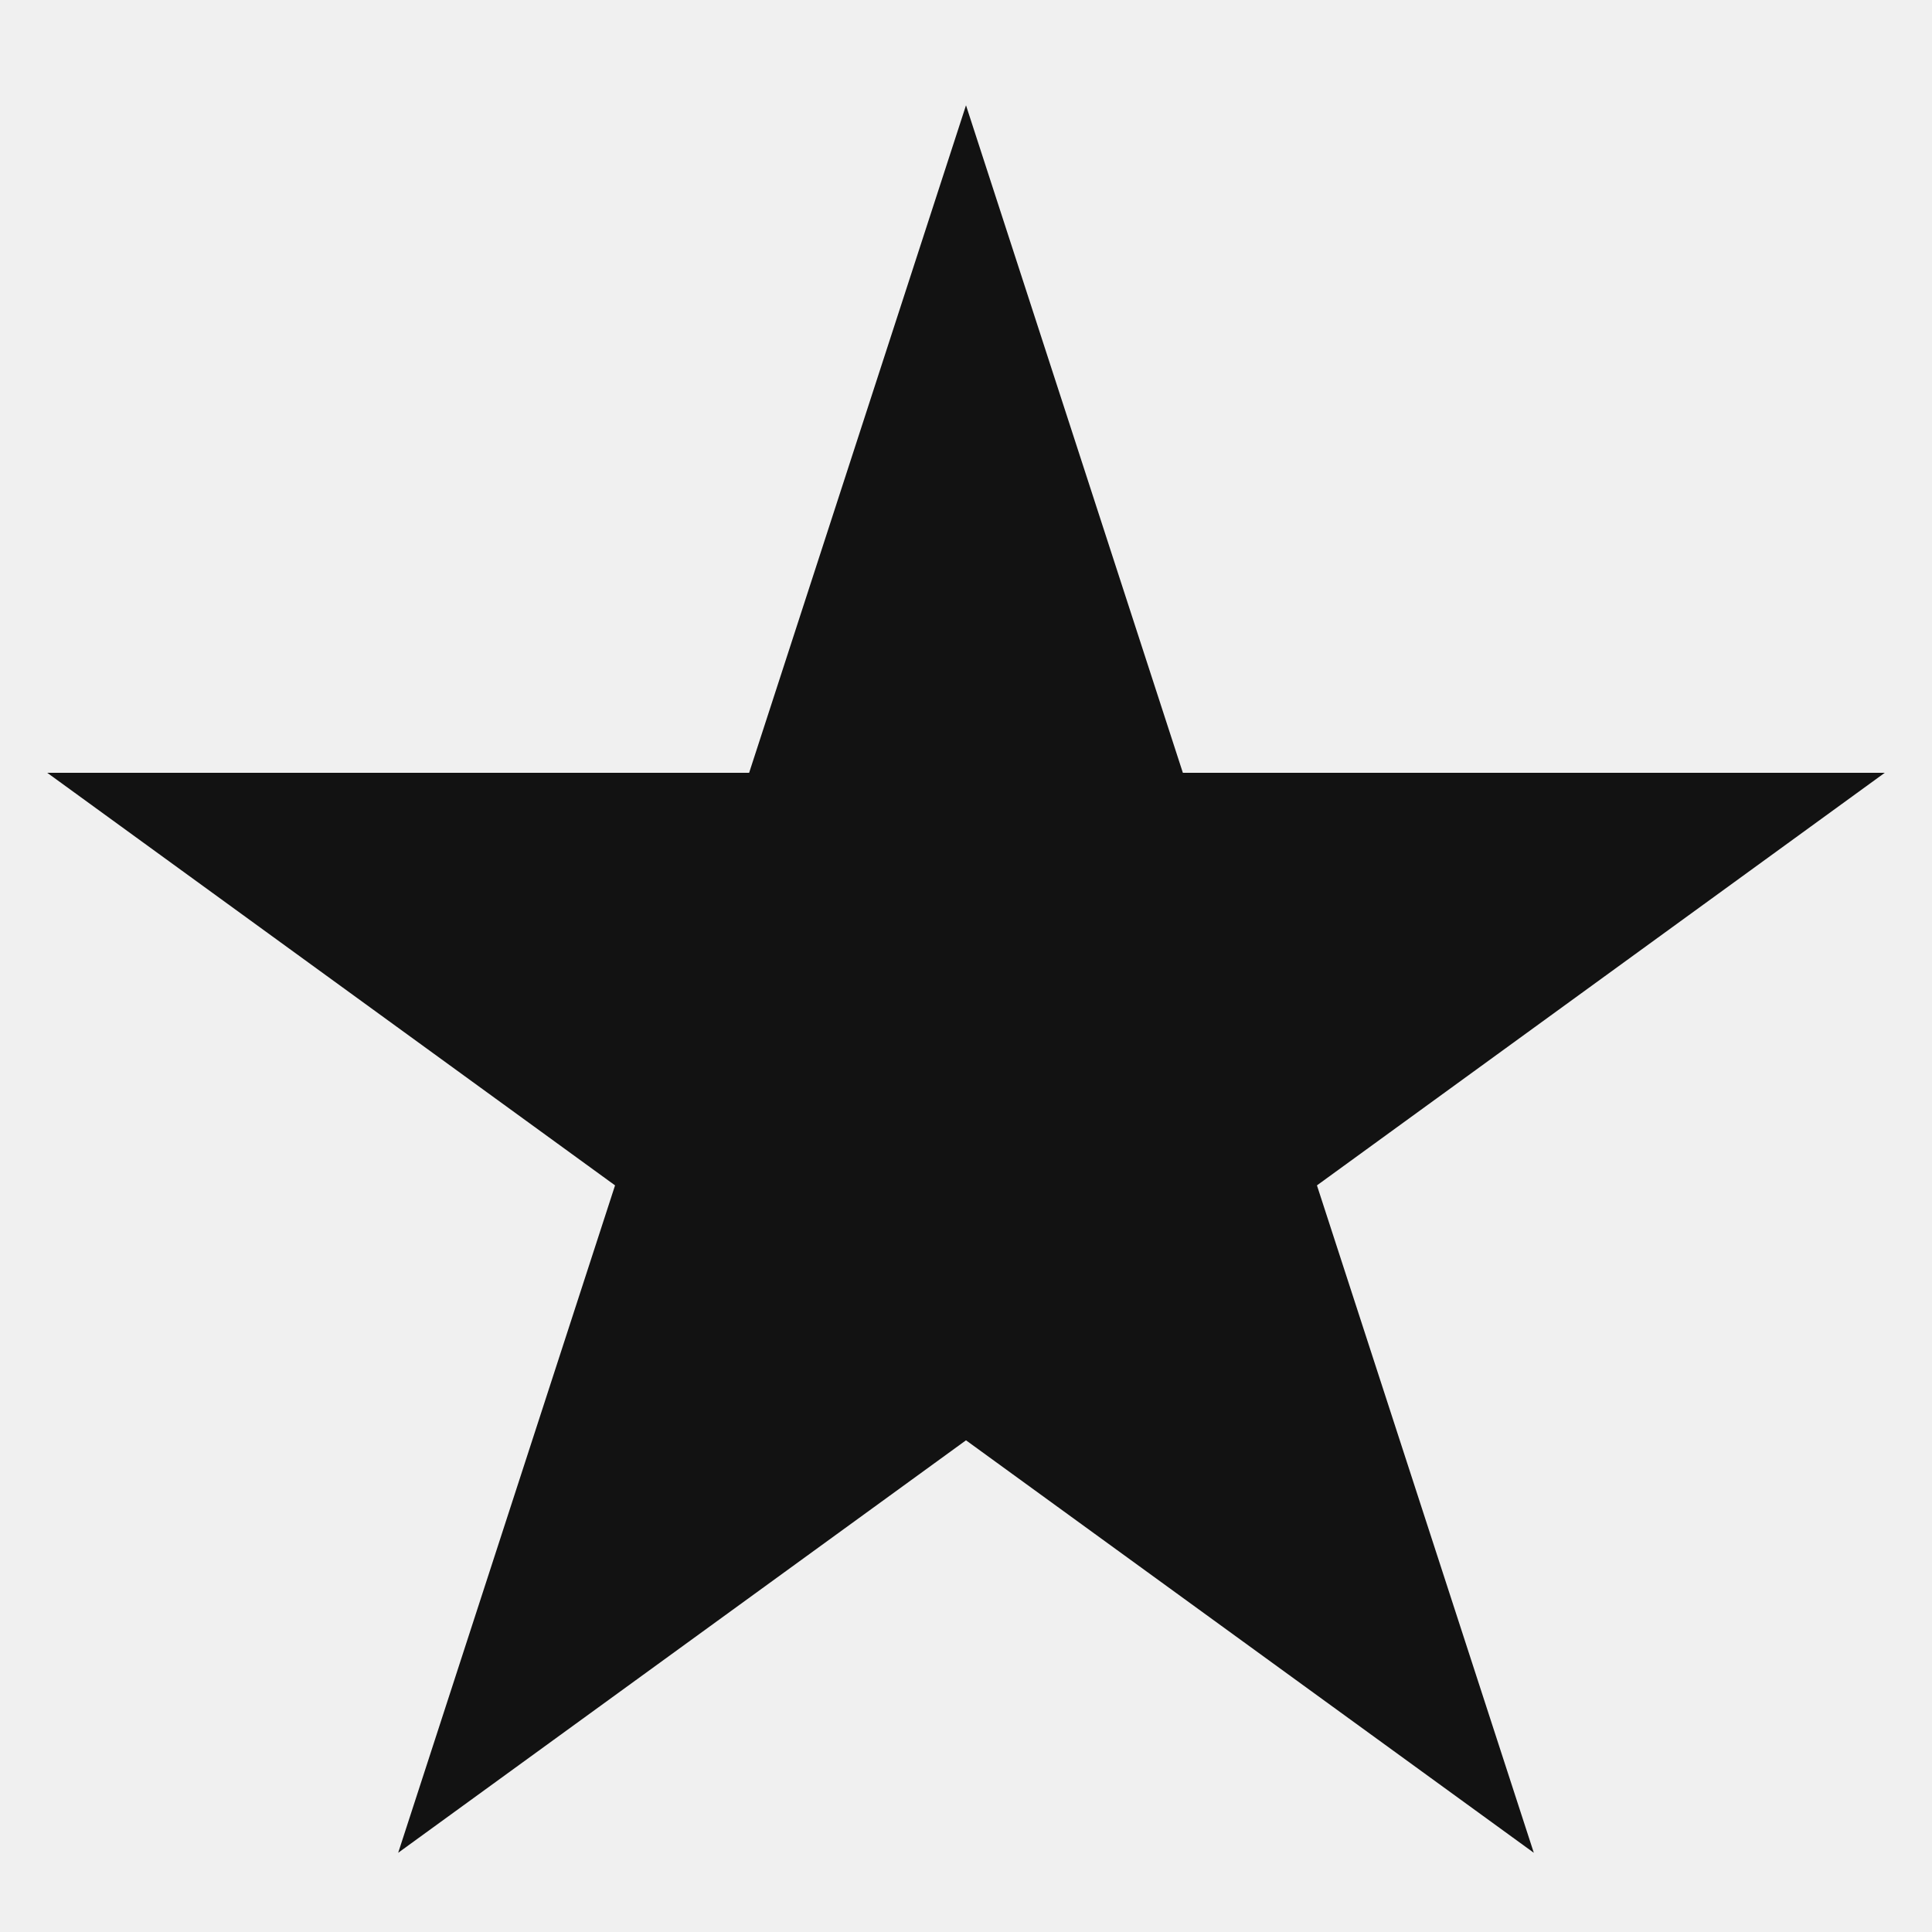
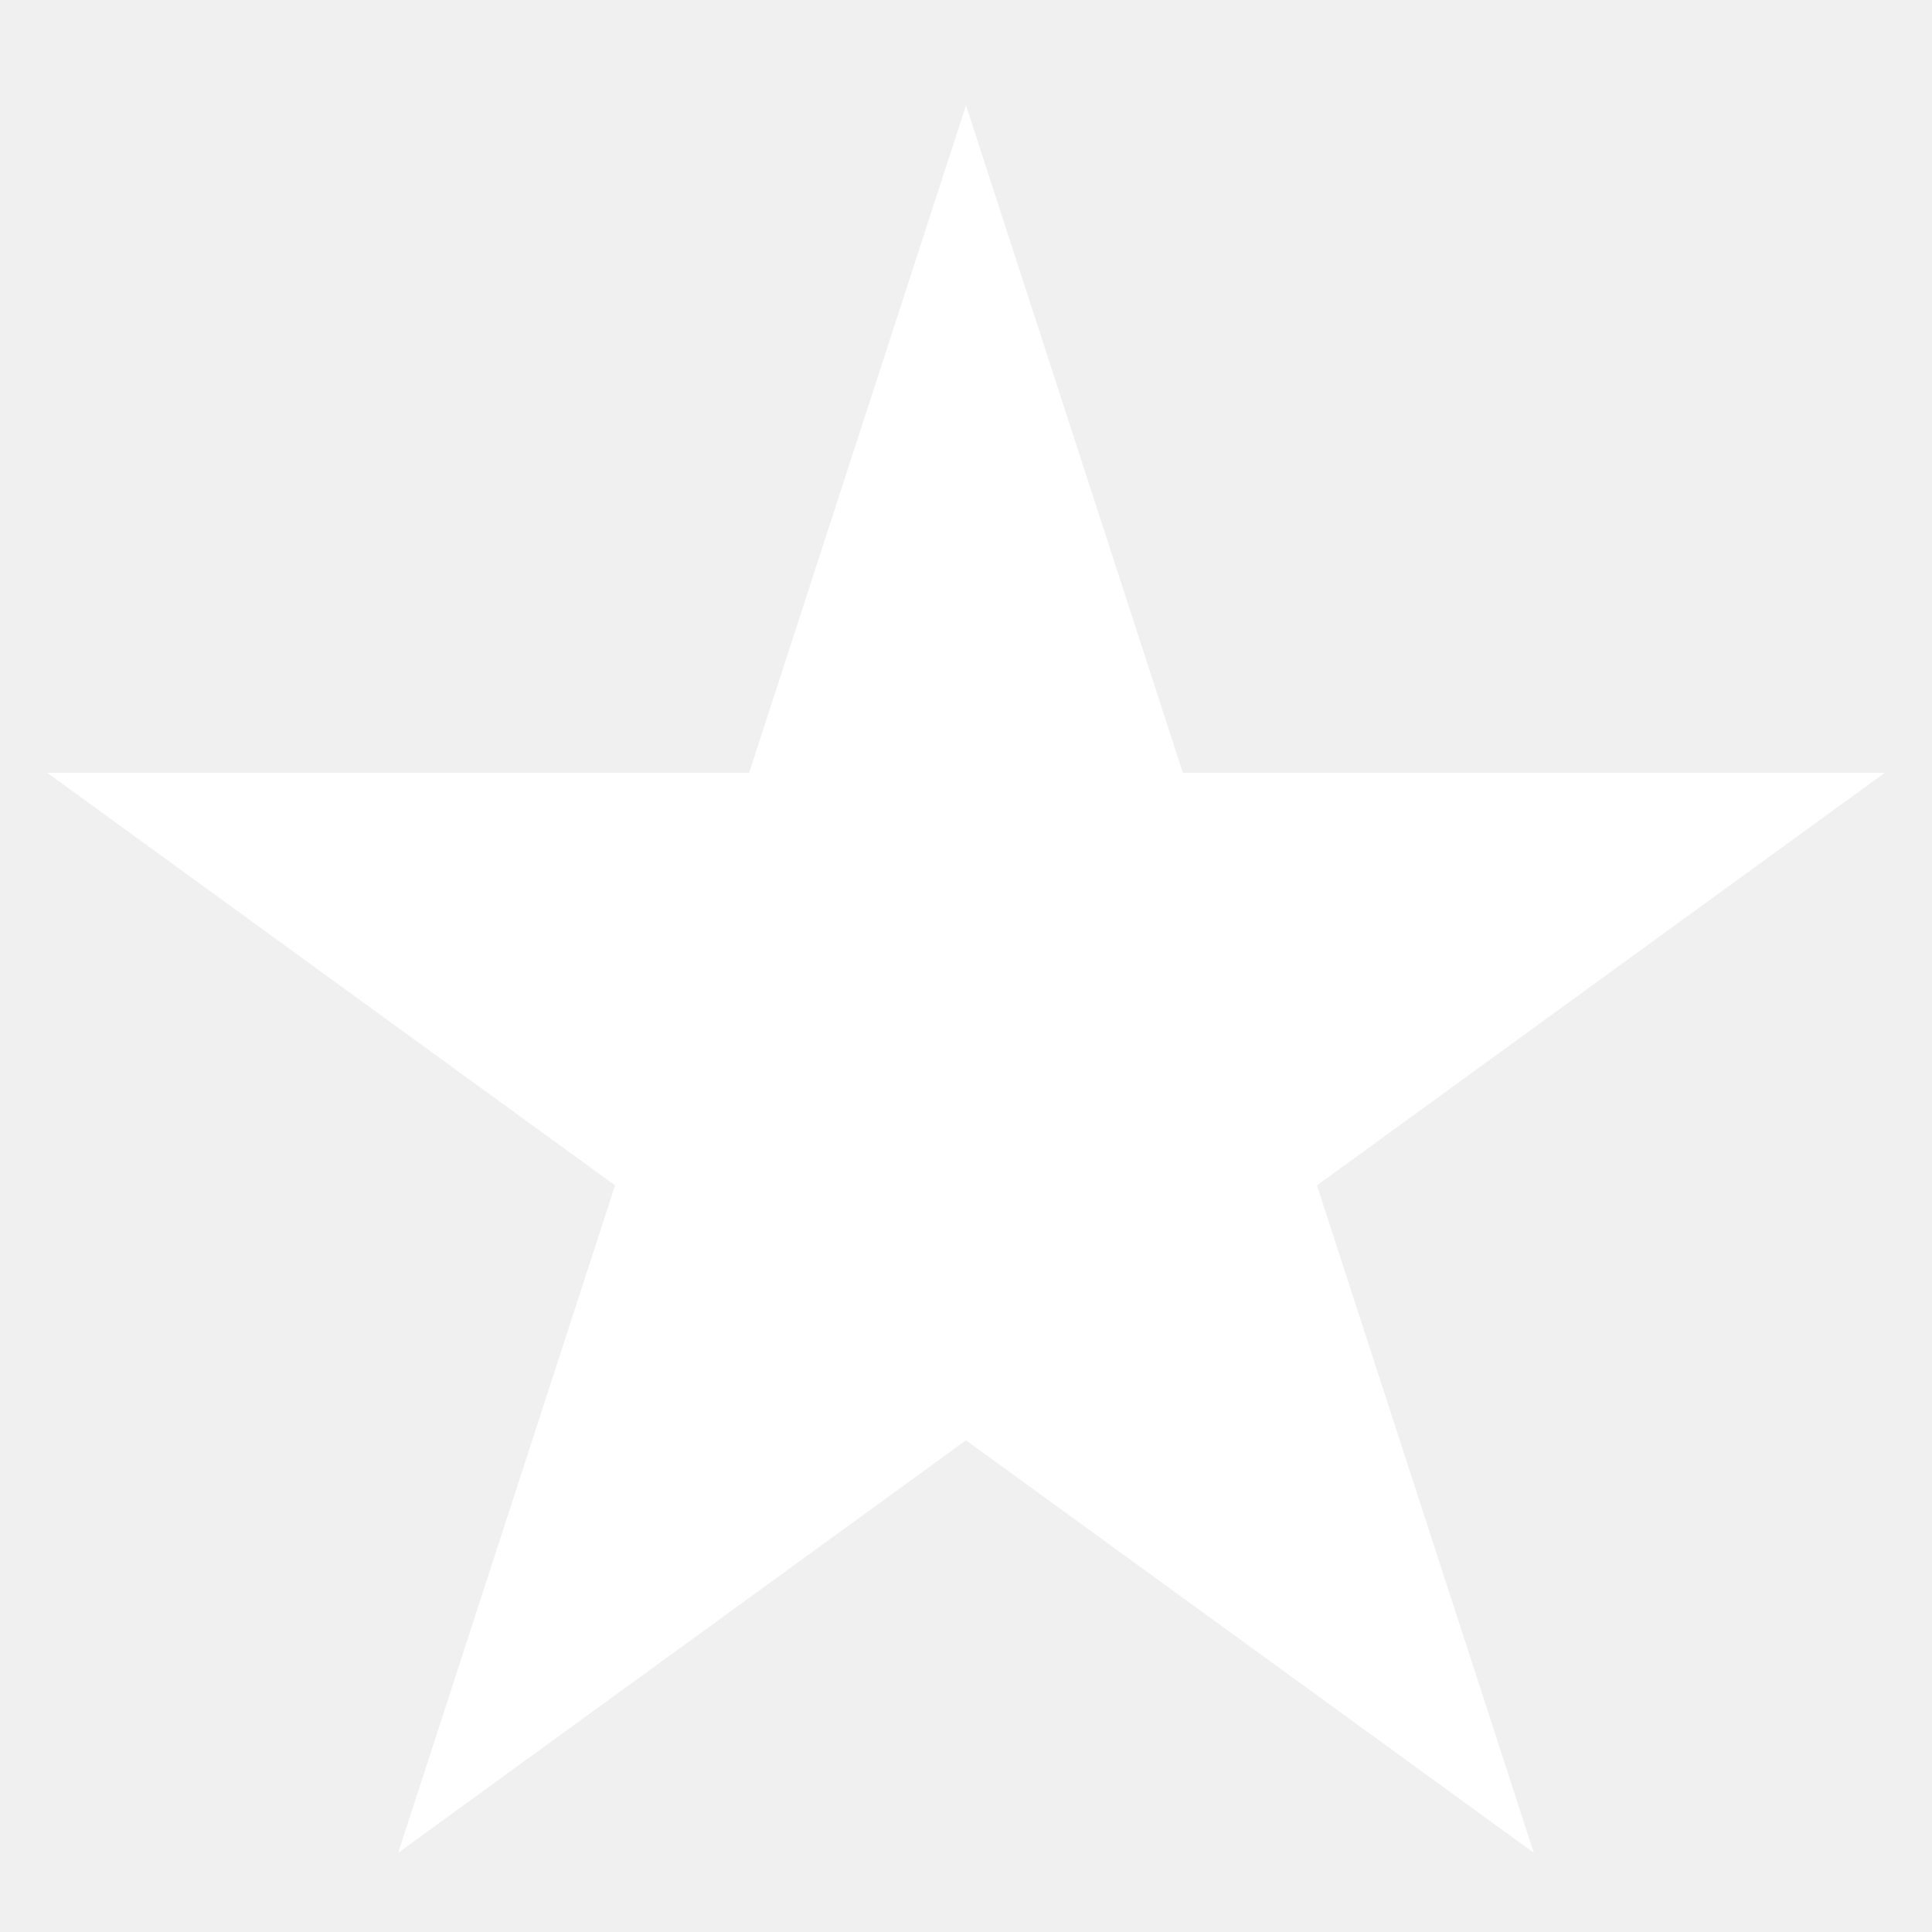
<svg xmlns="http://www.w3.org/2000/svg" width="20" height="20" viewBox="0 0 20 20" fill="none">
-   <path d="M10 1.09L12.245 8H19.511L13.633 12.271L15.878 19.18L10 14.91L4.122 19.18L6.367 12.271L0.489 8H7.755Z" fill="#121212" />
+   <path d="M10 1.09L12.245 8H19.511L13.633 12.271L15.878 19.18L10 14.91L4.122 19.18L6.367 12.271L0.489 8H7.755Z" fill="white" />
</svg>
